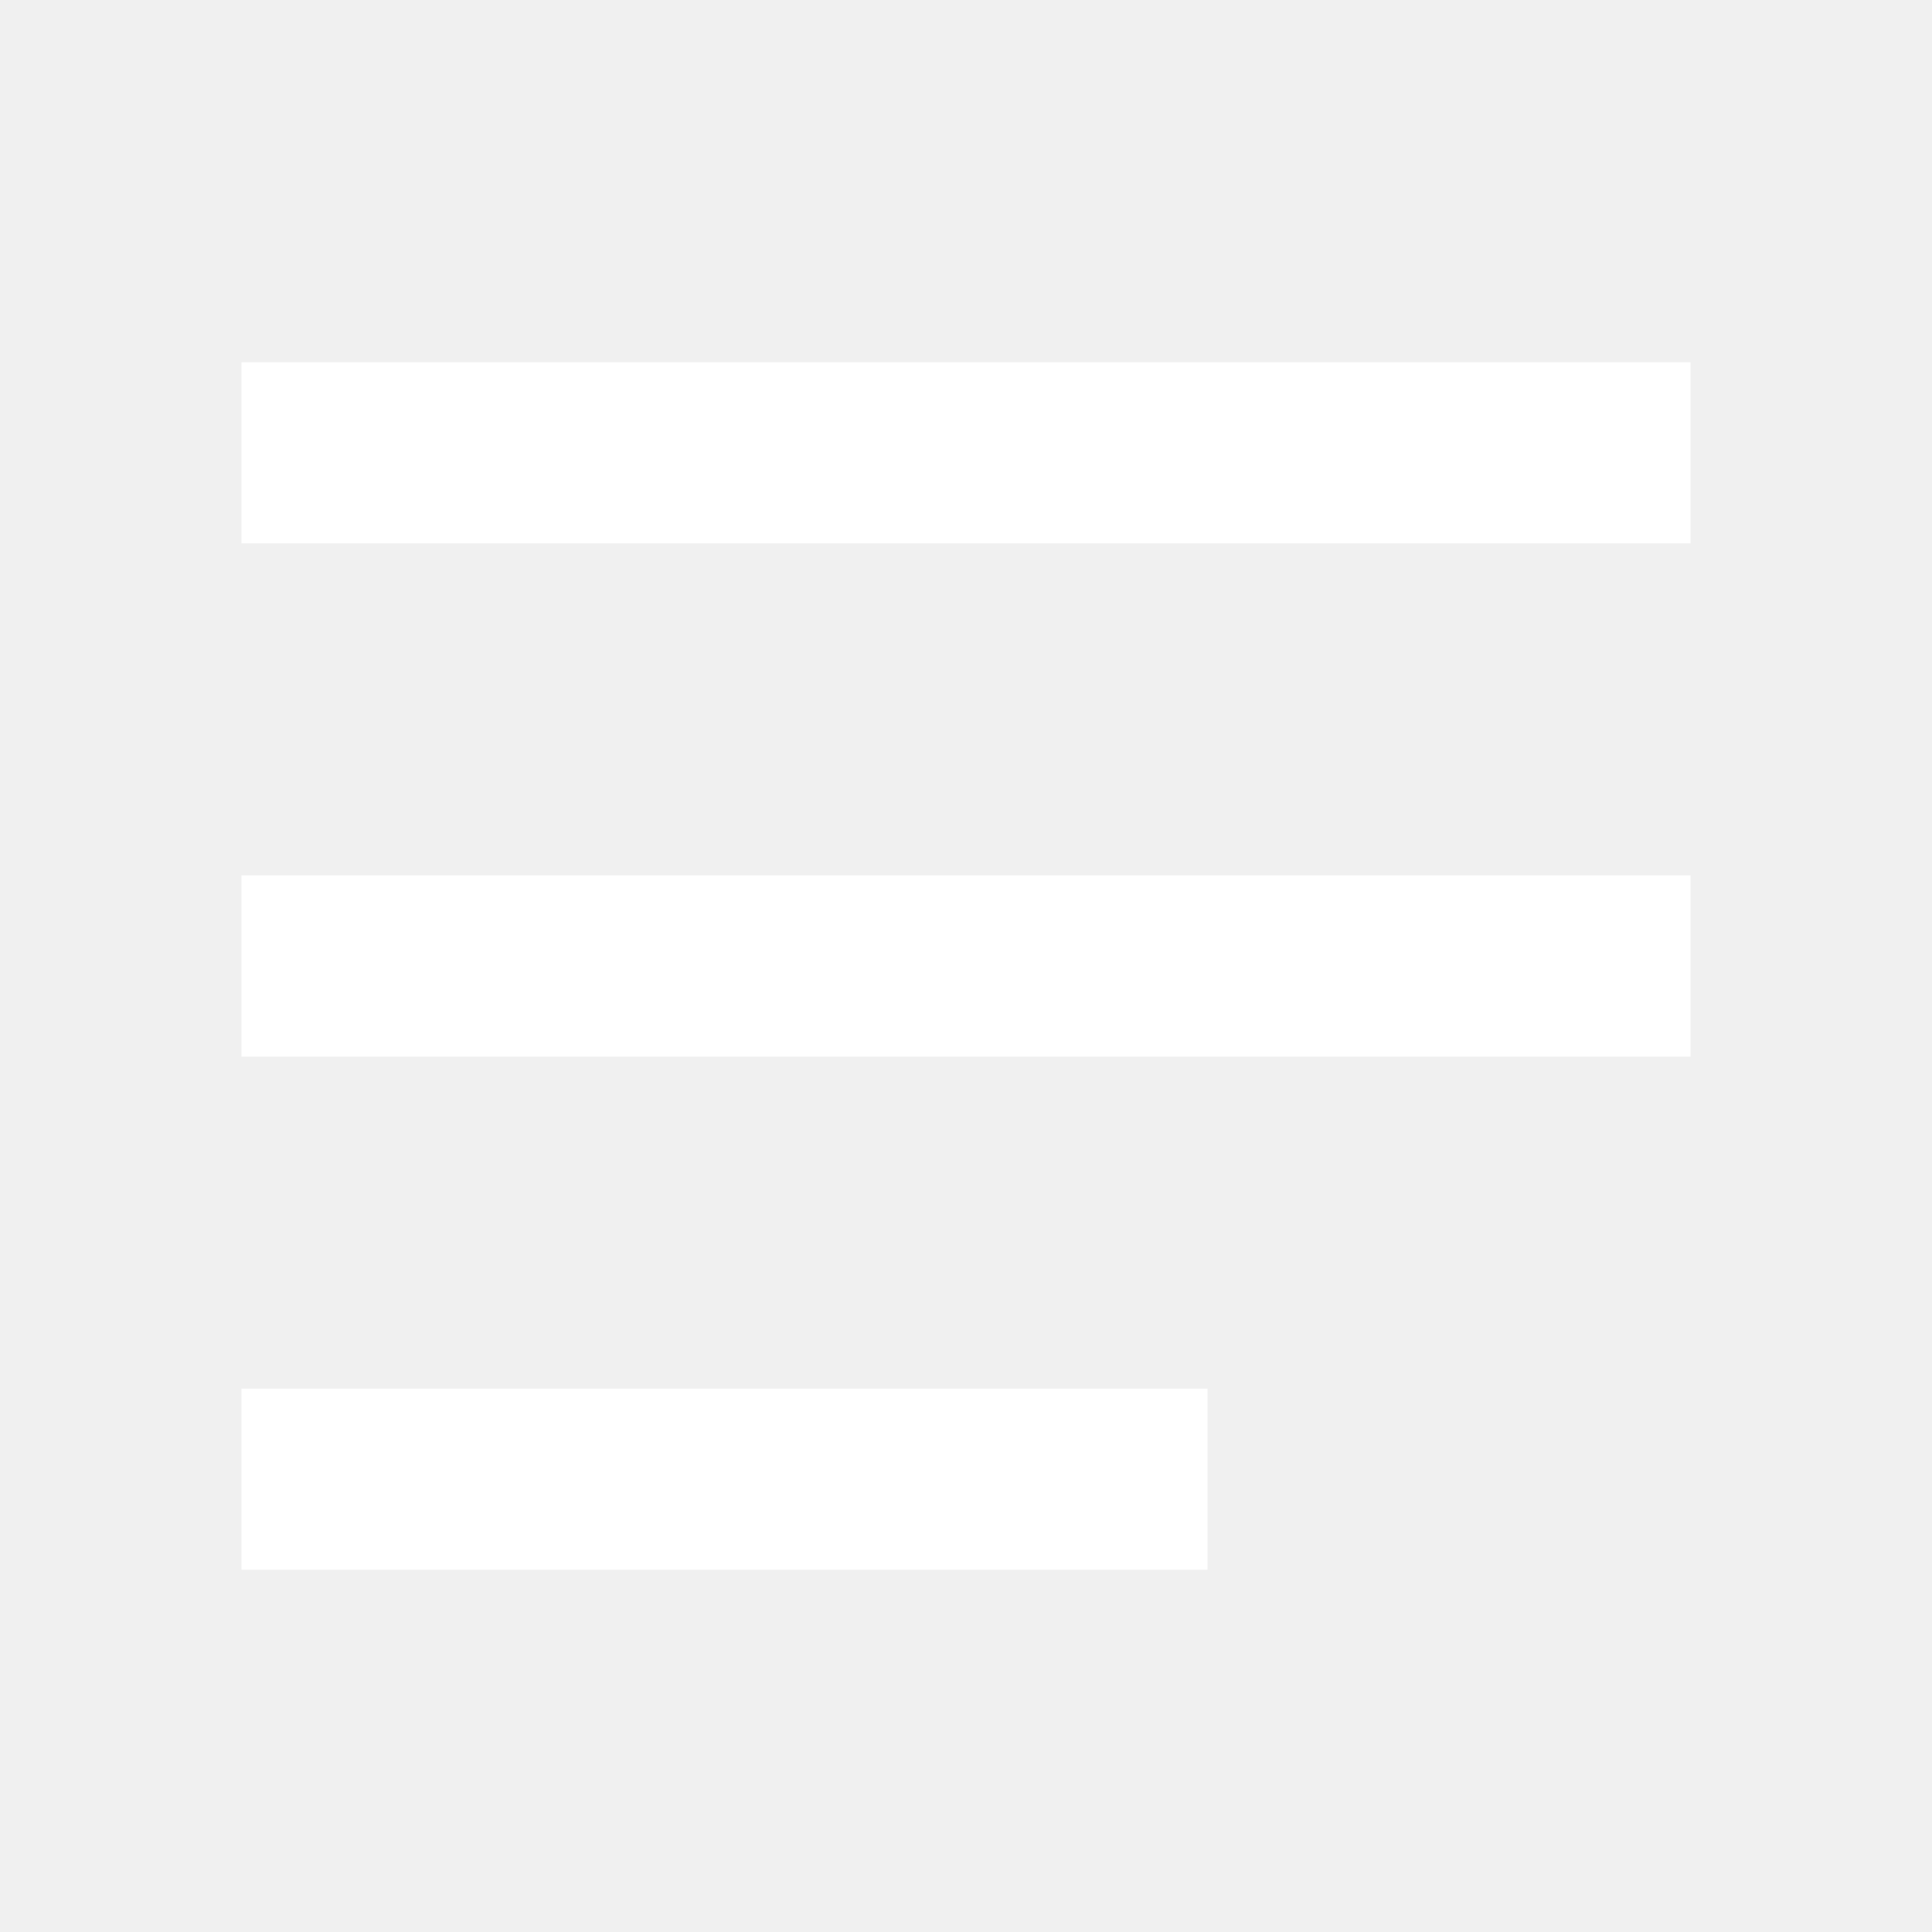
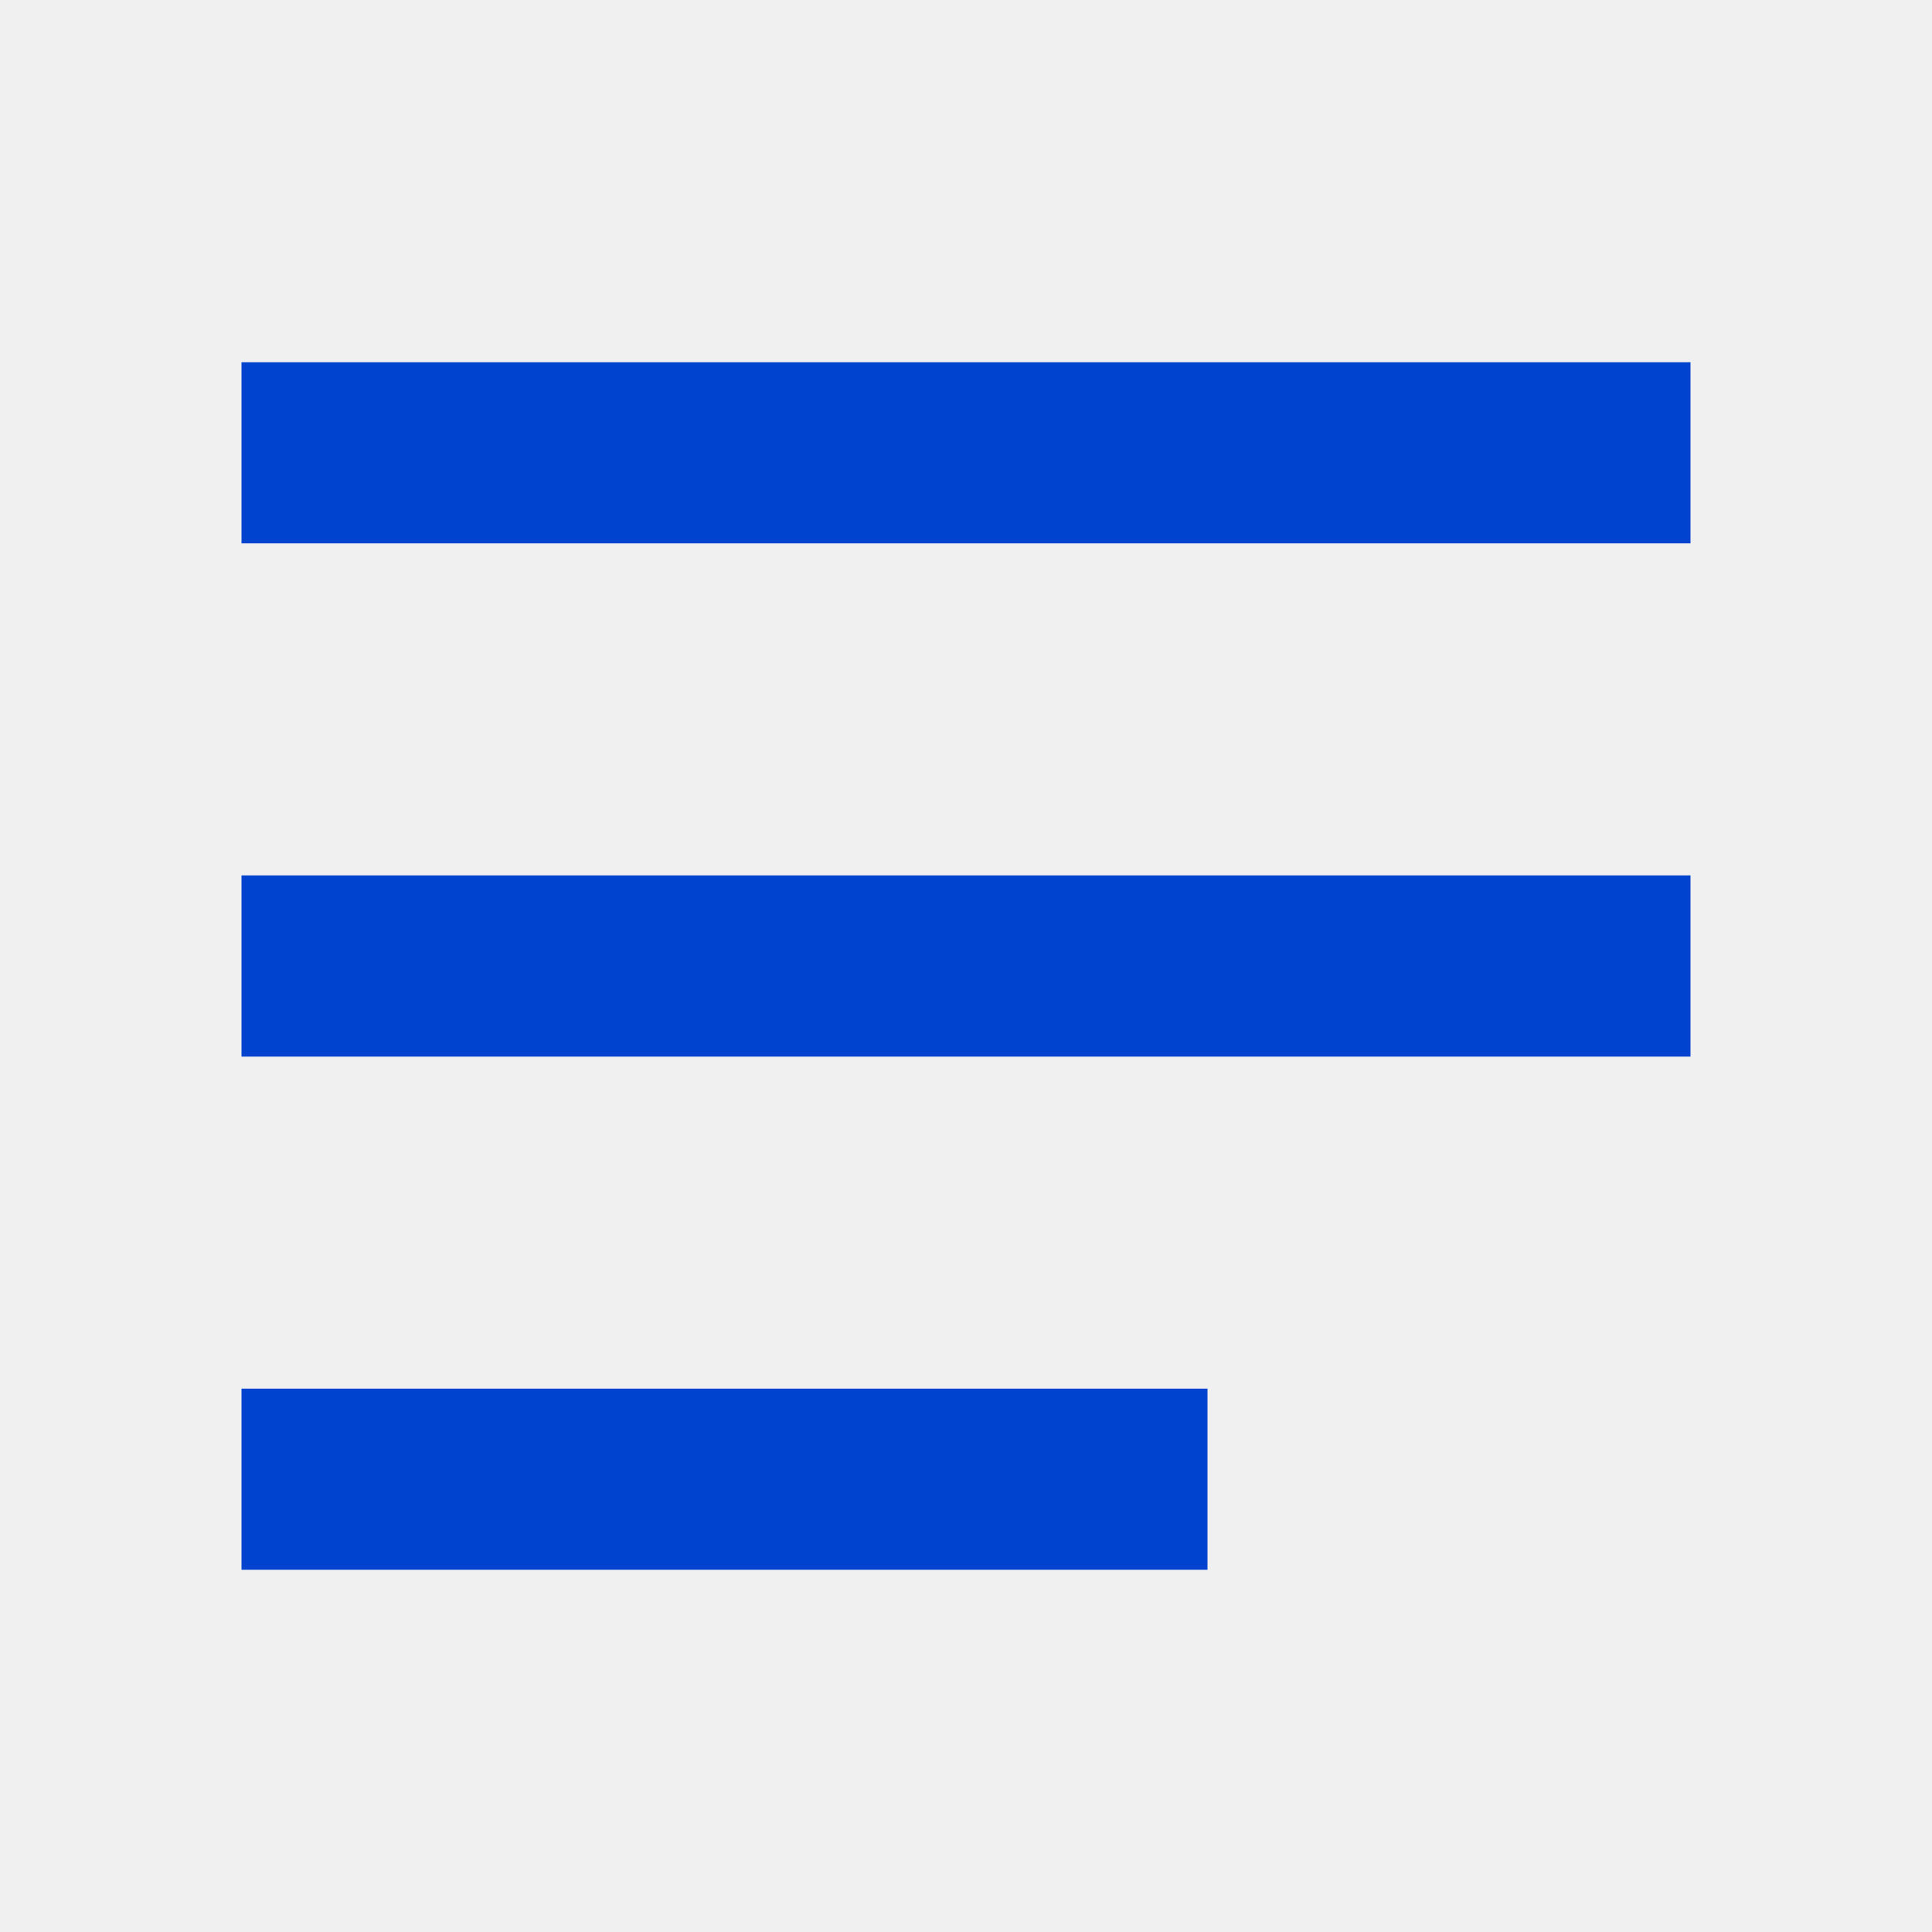
<svg xmlns="http://www.w3.org/2000/svg" preserveAspectRatio="none" overflow="visible" style="display: block;" width="20" height="20" viewBox="0 0 20 20" fill="none">
  <g id="Insights/Icon/queue">
-     <path id="Vector" d="M2.5 3.75H17.5V5.625H2.5V3.75ZM2.5 9.062H17.5V10.938H2.5V9.062ZM2.5 14.375H12.5V16.25H2.5V14.375Z" fill-rule="evenodd" clip-rule="evenodd" fill="white" />
+     <path id="Vector" d="M2.5 3.75H17.5V5.625H2.5V3.75ZM2.5 9.062H17.5V10.938H2.5V9.062ZM2.5 14.375H12.5V16.25H2.5V14.375Z" fill-rule="evenodd" clip-rule="evenodd" fill="#0043CE" />
  </g>
</svg>
